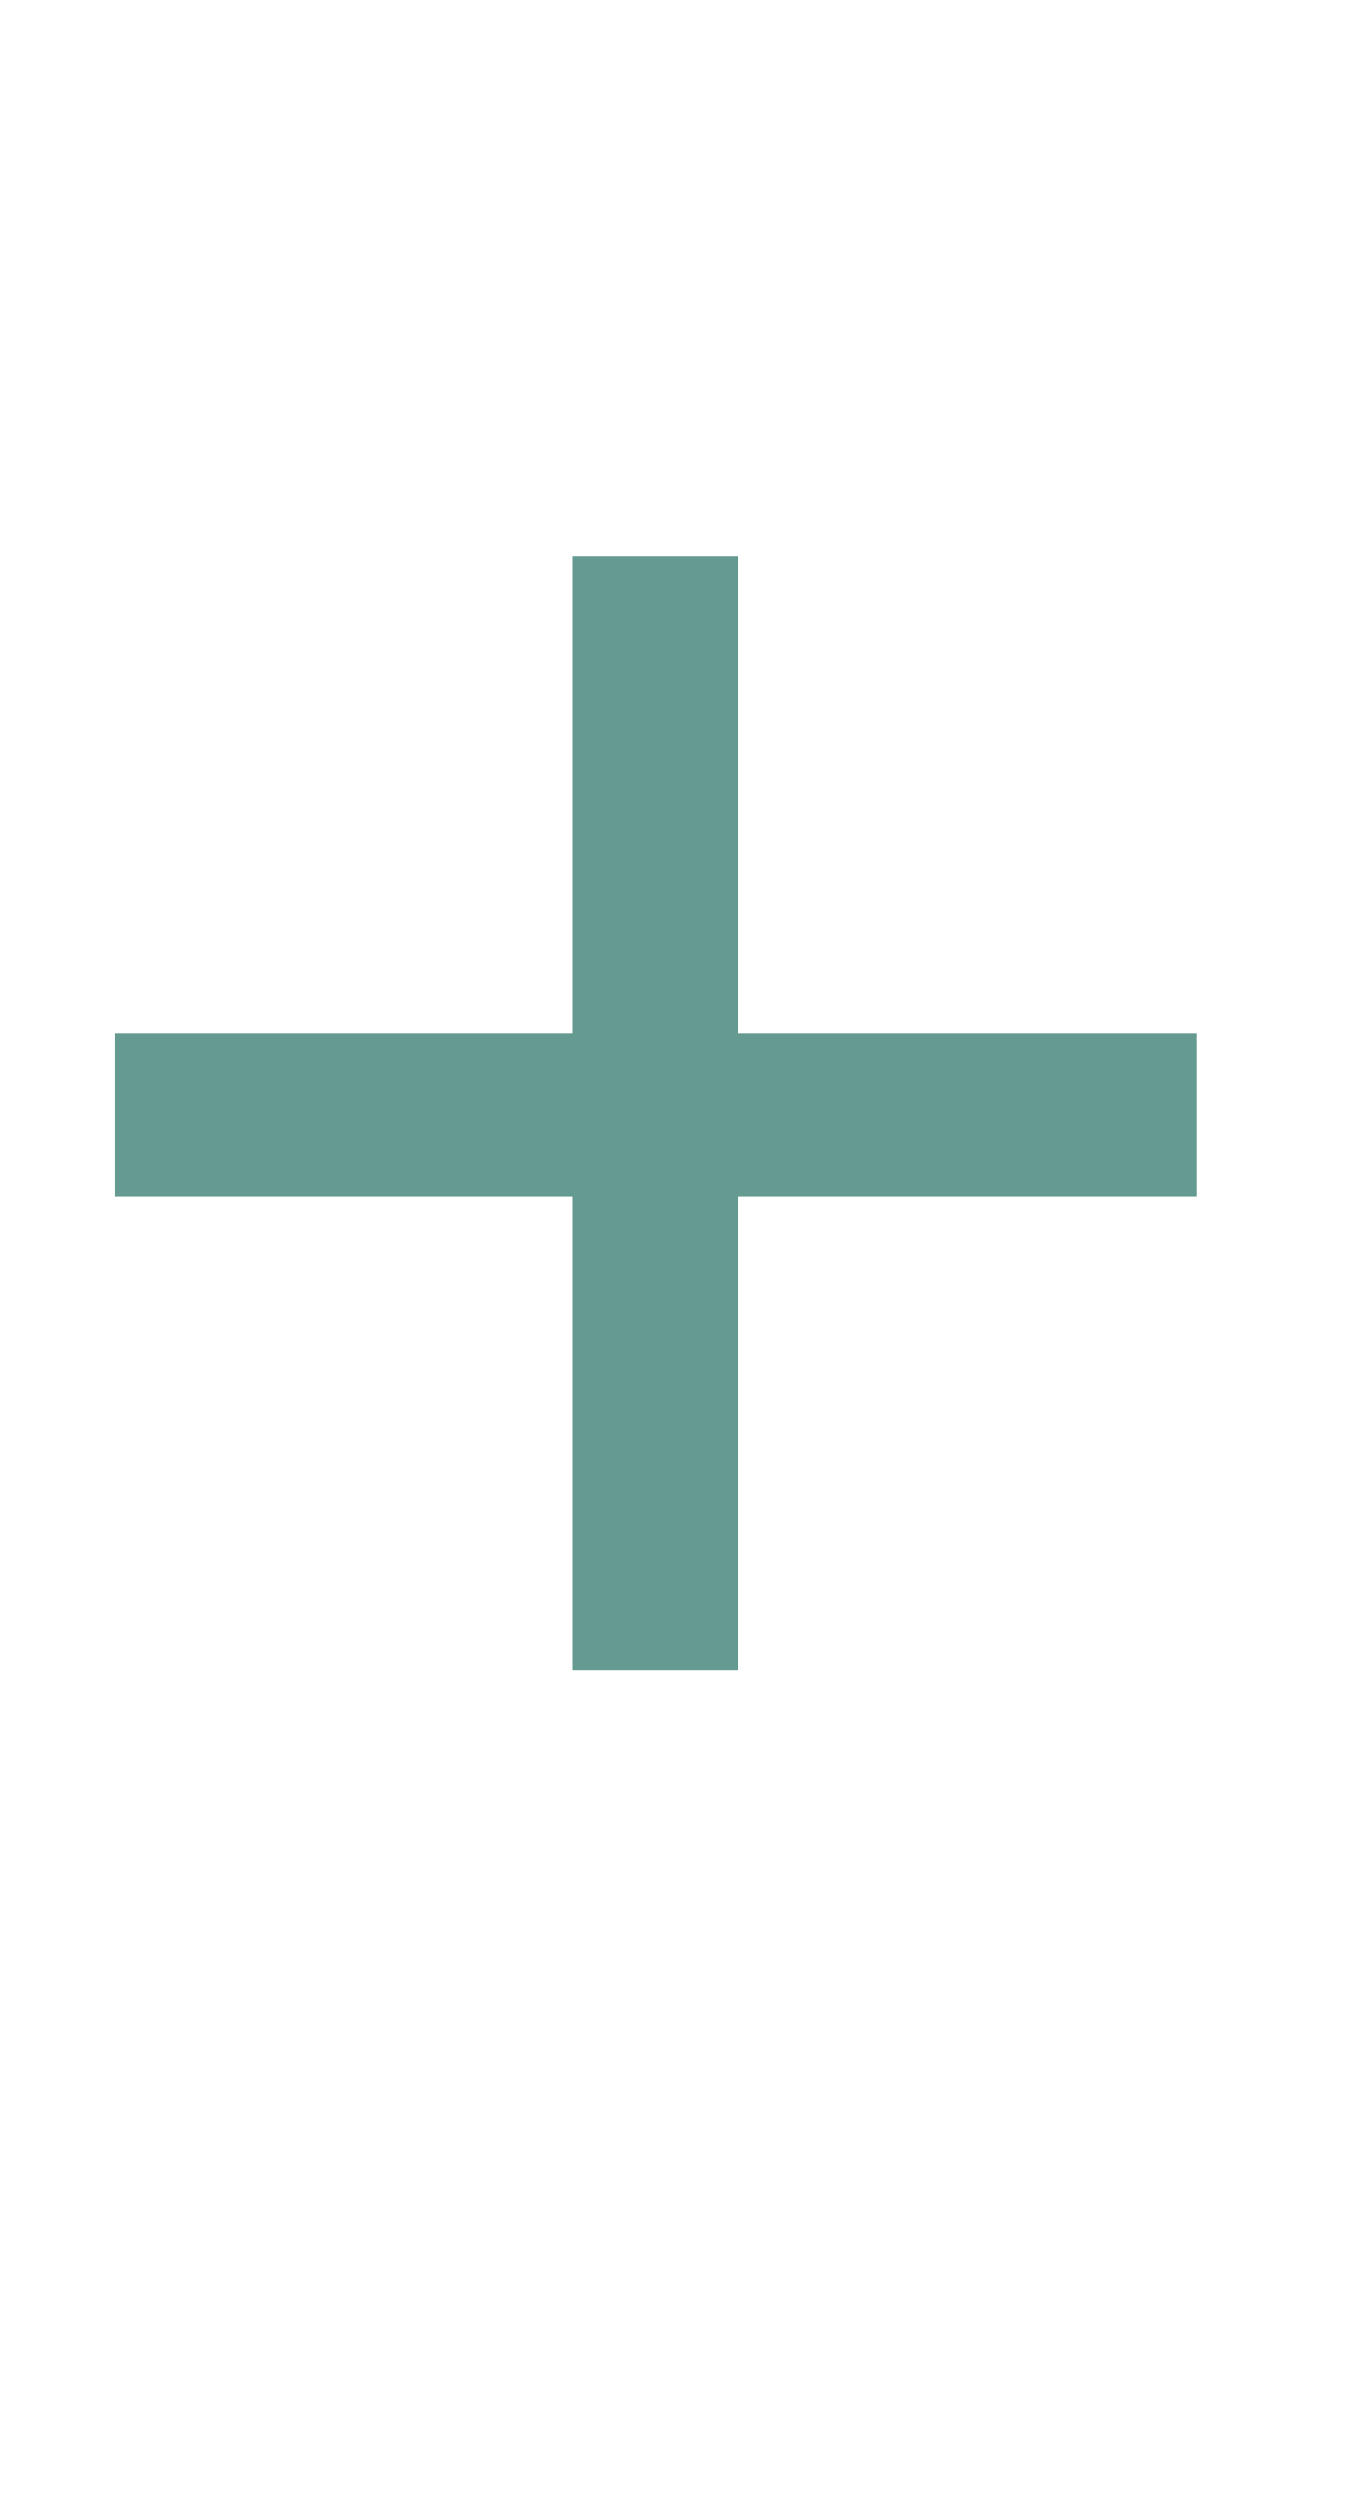
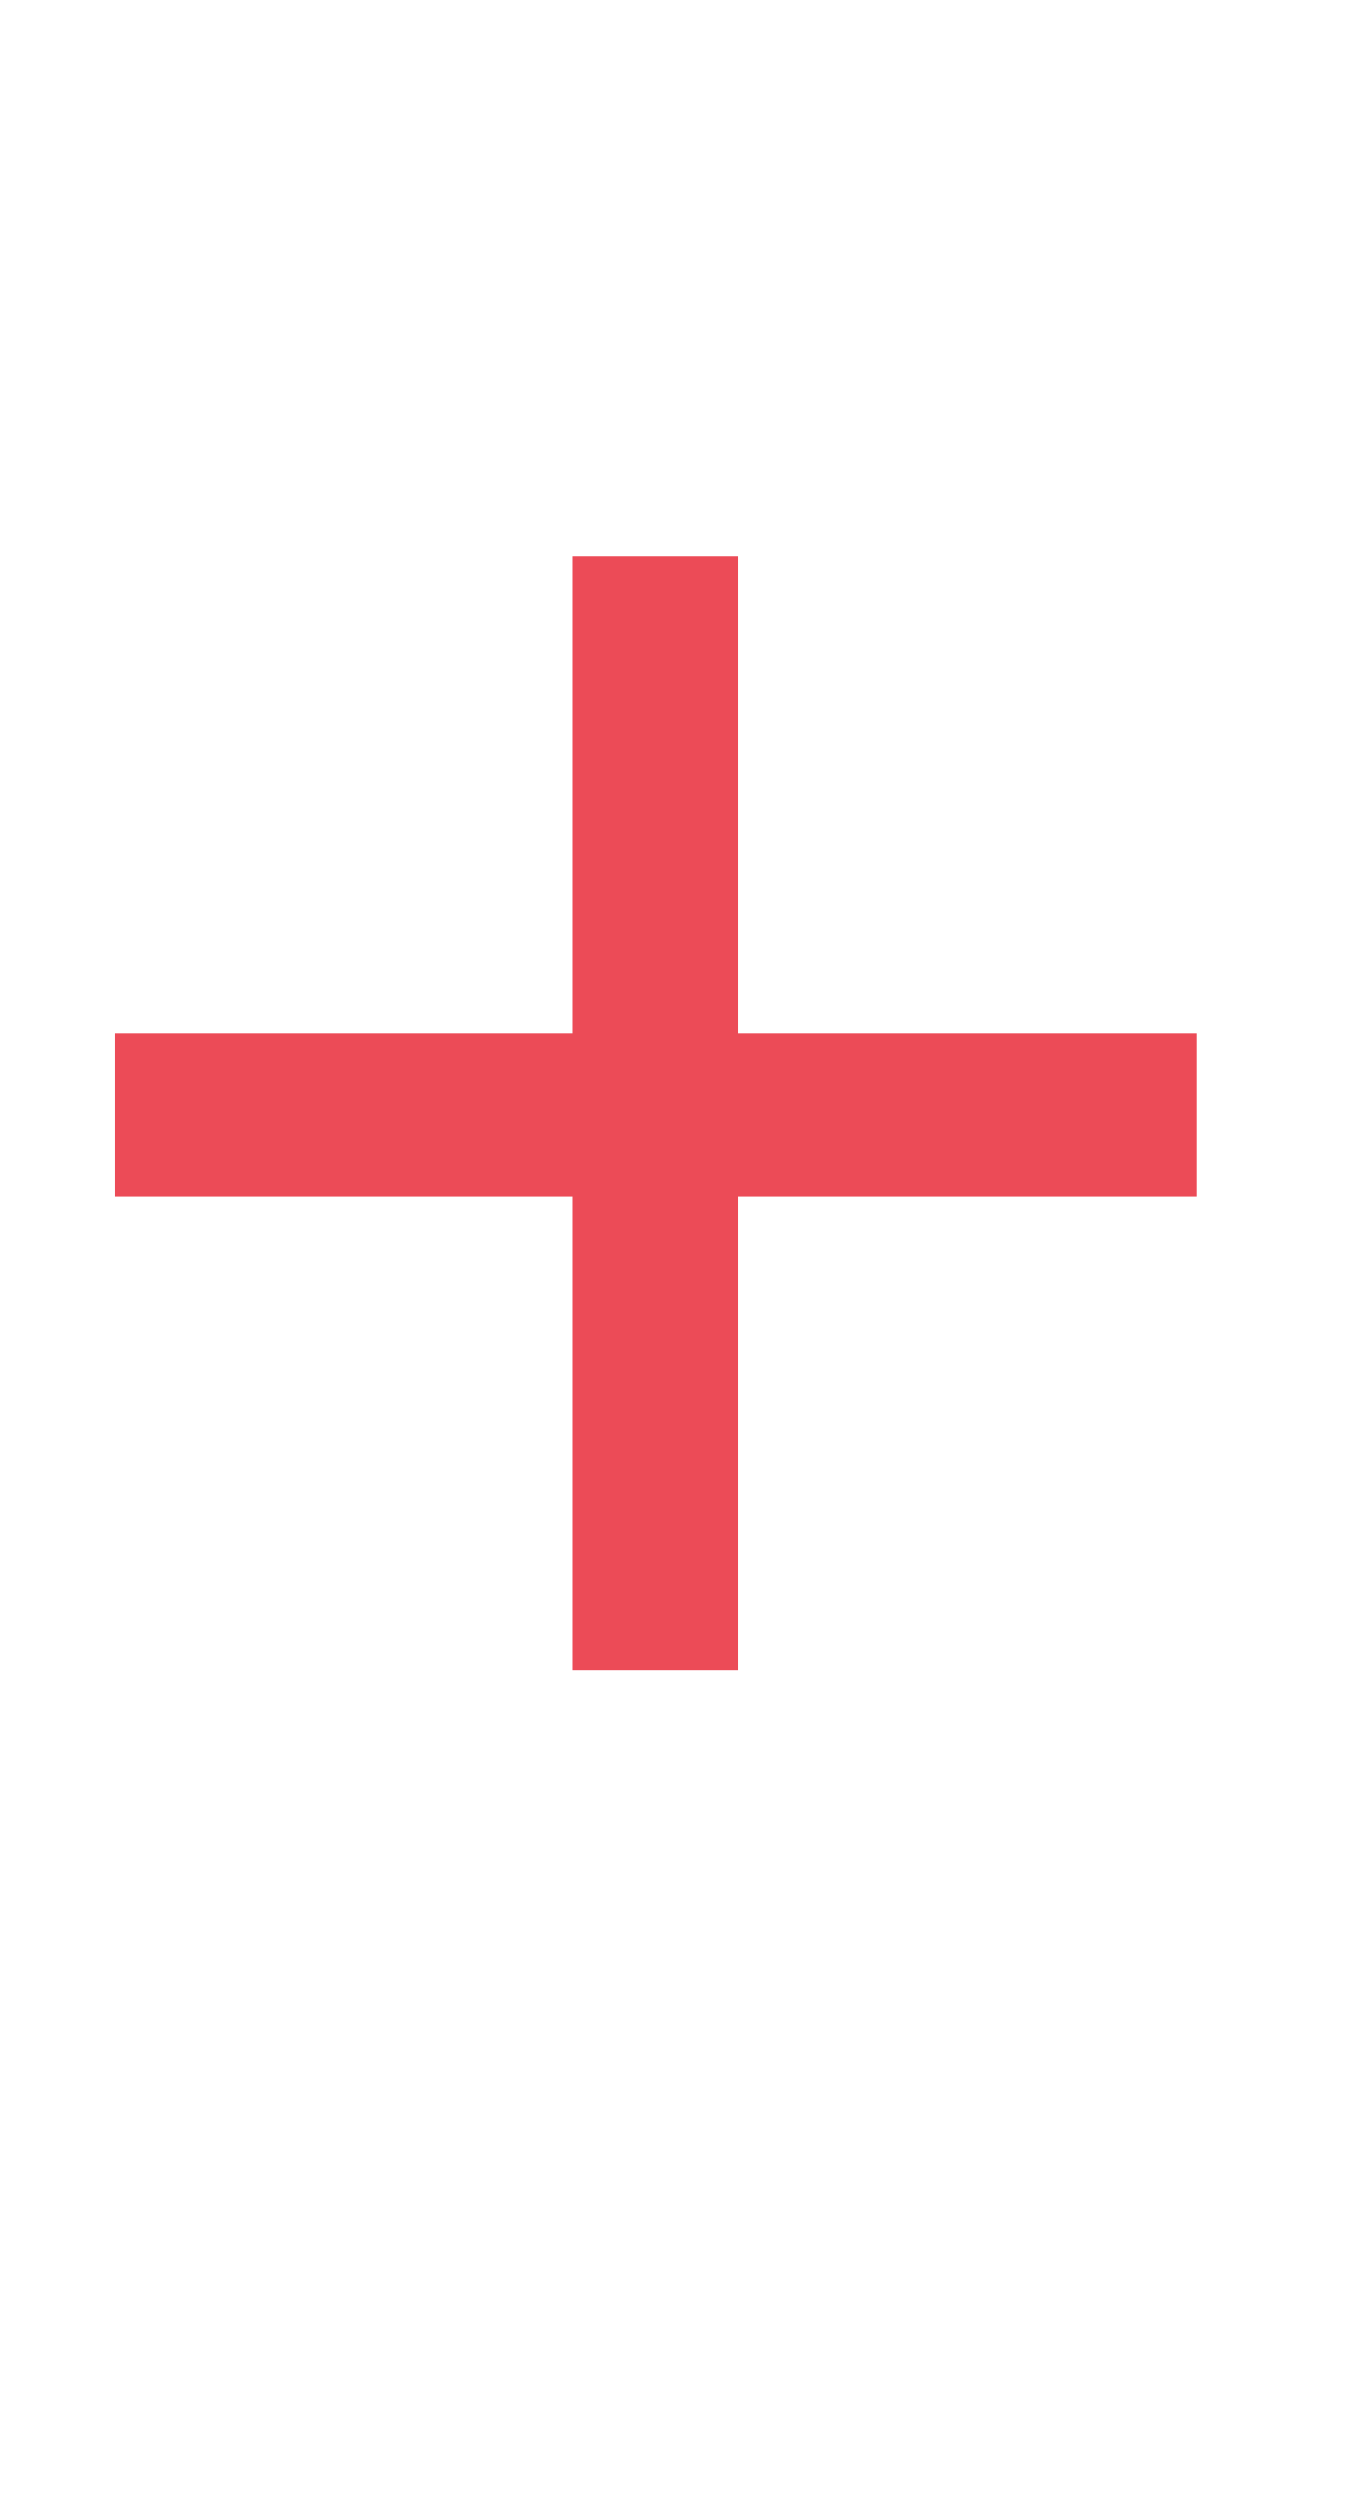
<svg xmlns="http://www.w3.org/2000/svg" id="SignIn_background" data-name="SignIn background" viewBox="0 0 18.63 33.98">
  <defs>
-     <style>.cls-1{font-size:31.26px;fill:#649a8f;font-family:Myriad Pro;}</style>
+     <style>.cls-1{font-size:31.26px;fill:#ec4b57;font-family:Myriad Pro;}</style>
  </defs>
  <text class="cls-1" transform="translate(0 26.17)">+</text>
</svg>
